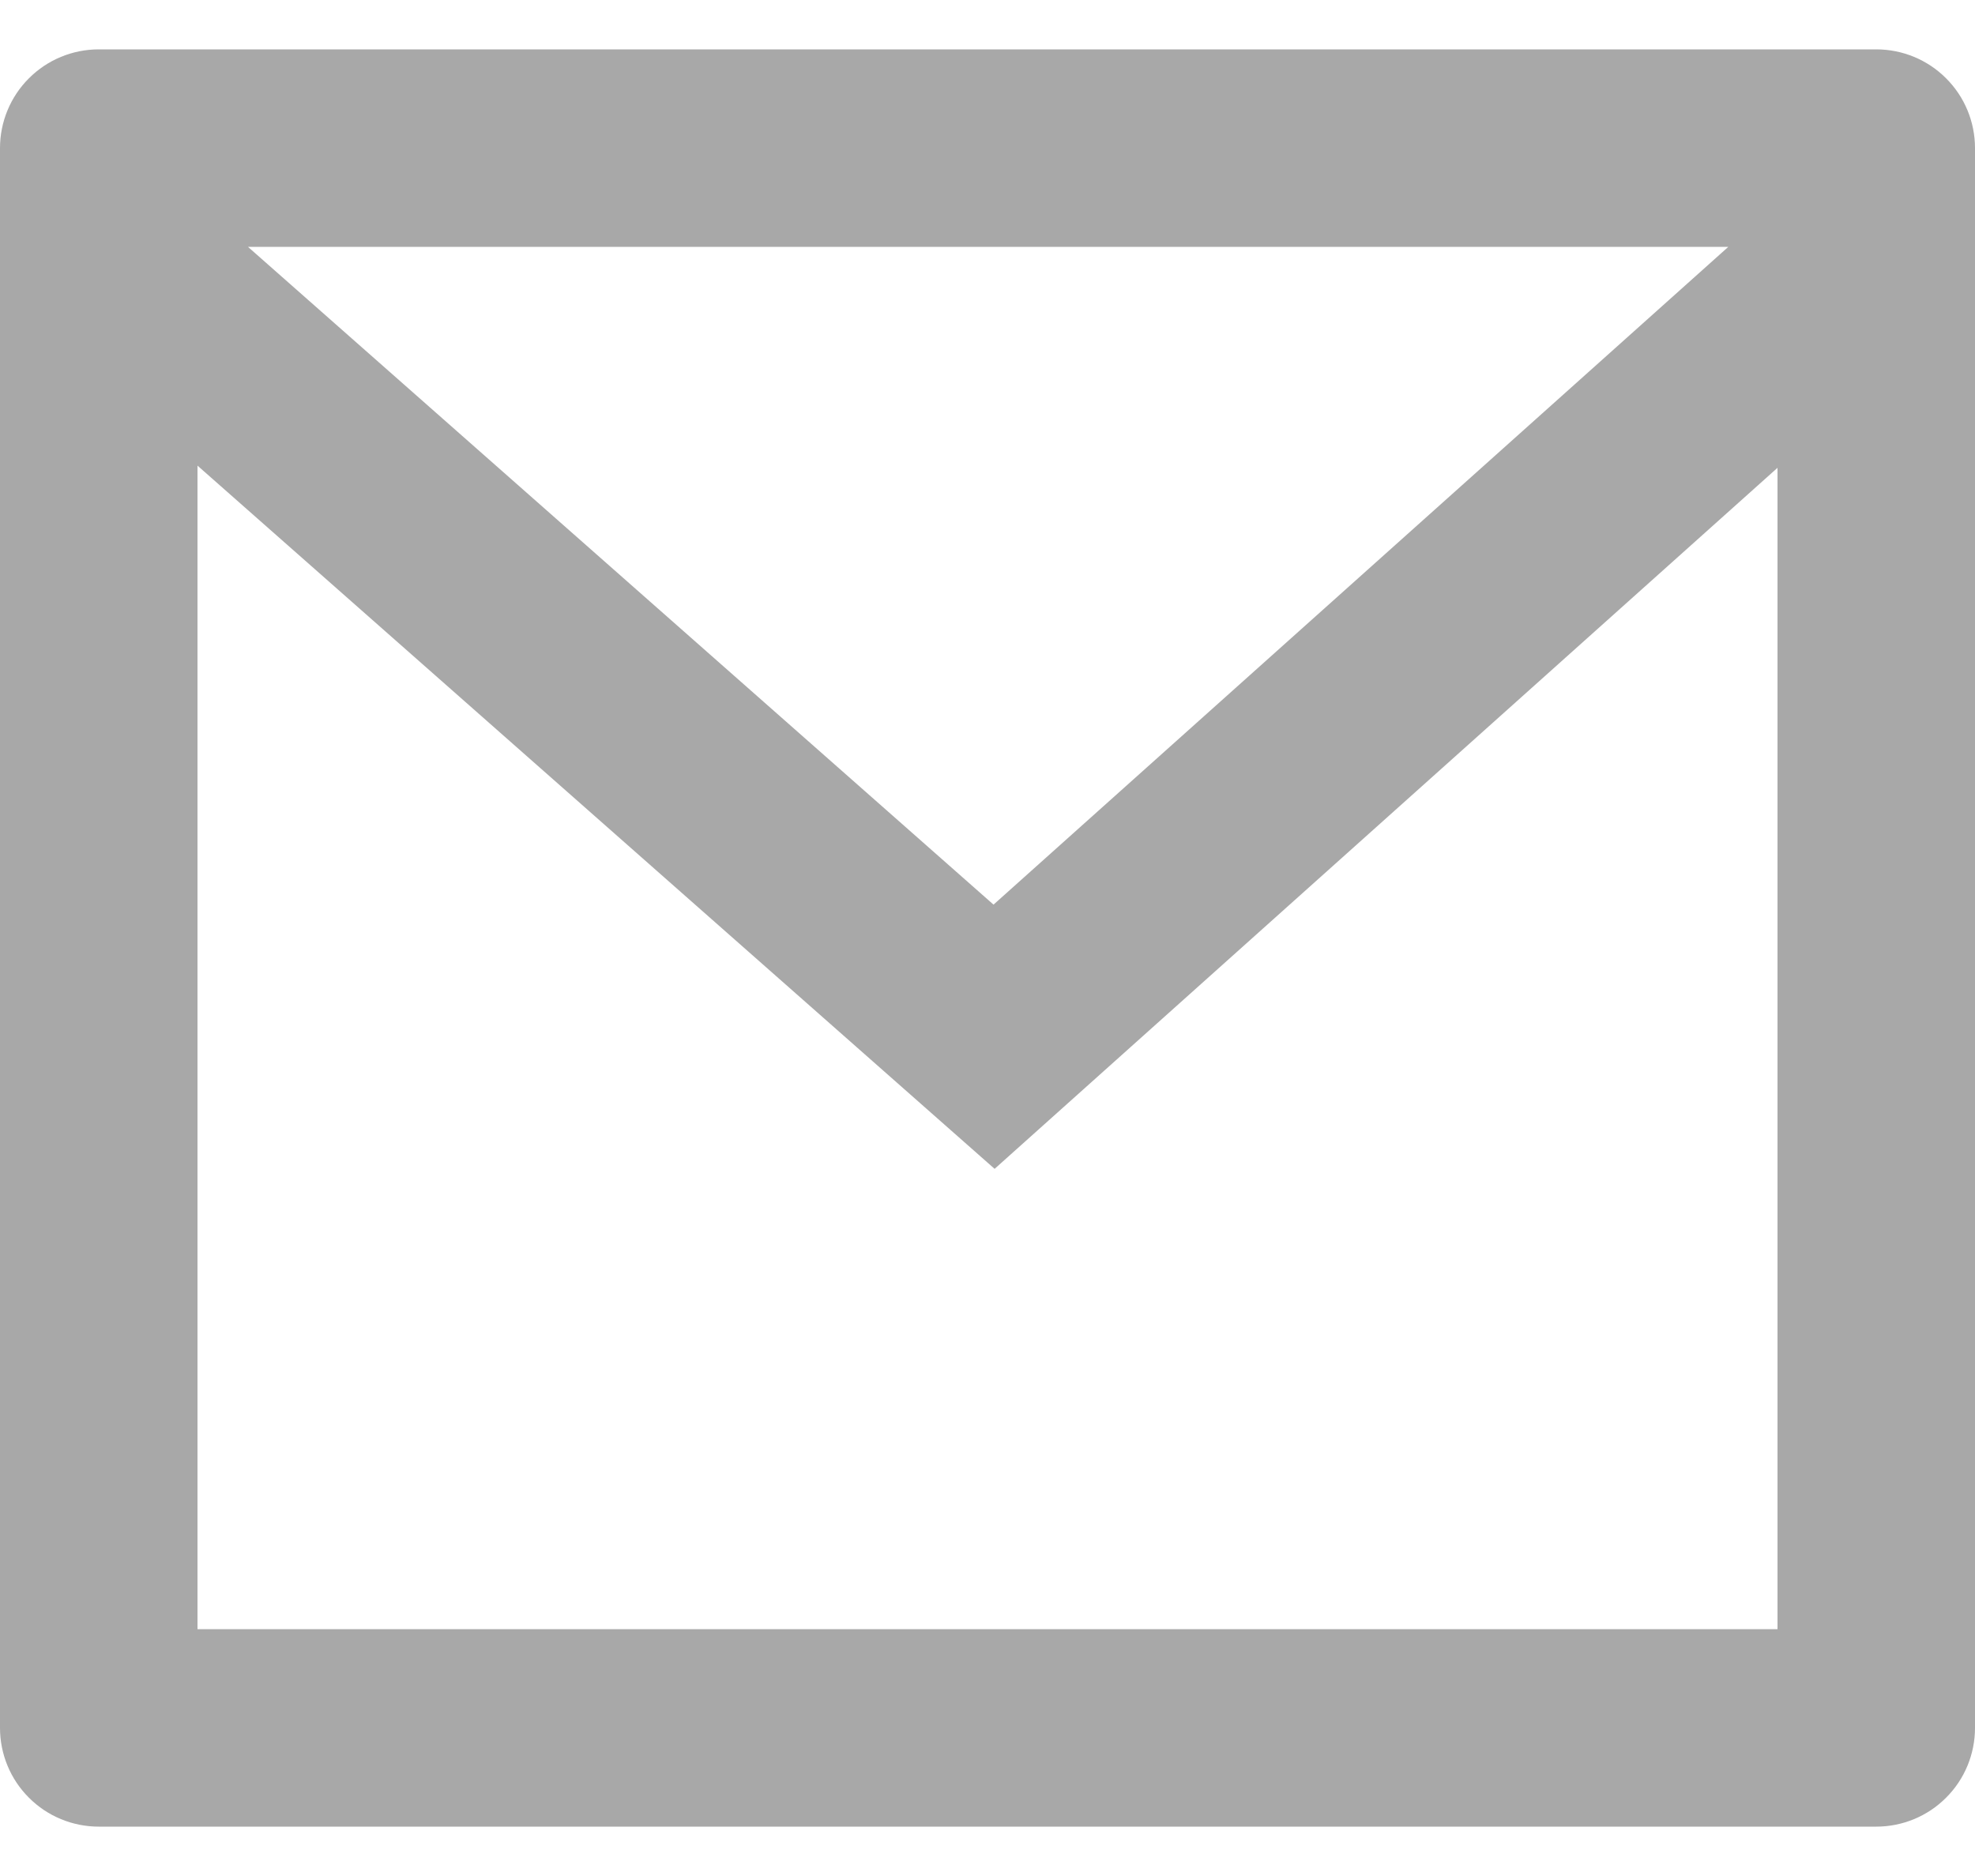
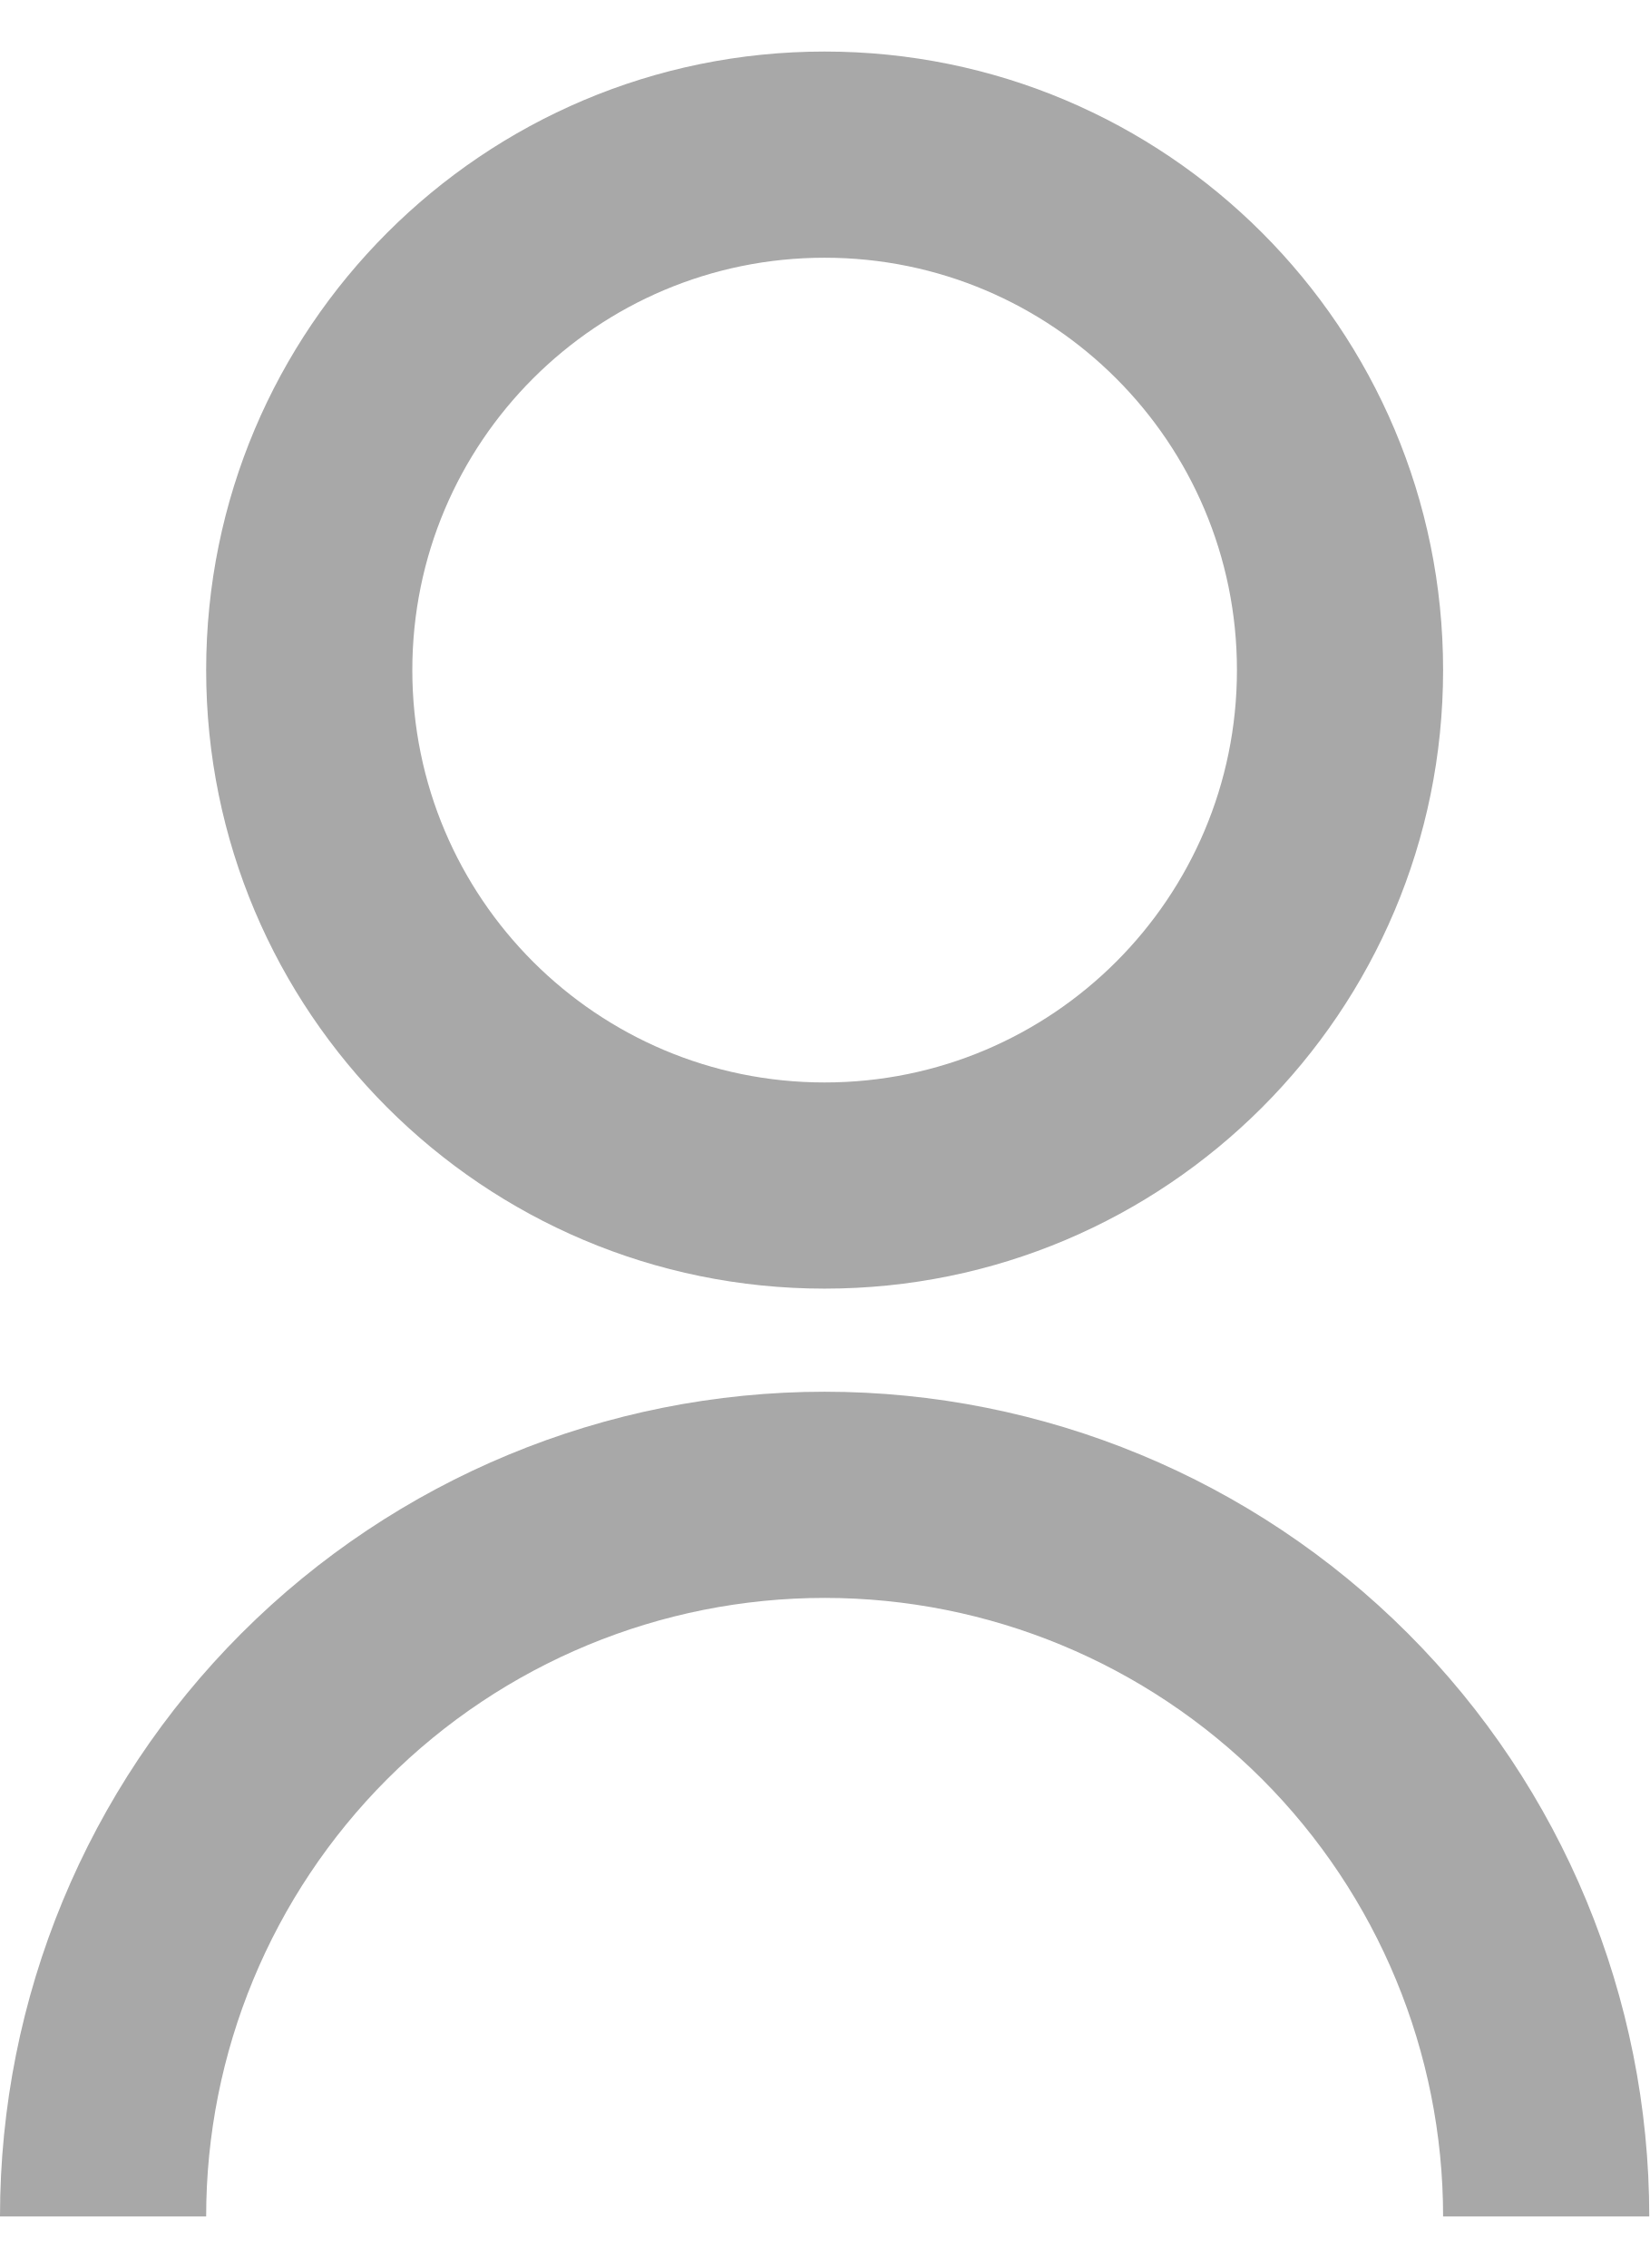
- <svg xmlns="http://www.w3.org/2000/svg" width="20" height="19" viewBox="0 0 20 19" fill="none">
-   <path d="M1 0.5H19C19.265 0.5 19.52 0.605 19.707 0.793C19.895 0.98 20 1.235 20 1.5V17.5C20 17.765 19.895 18.02 19.707 18.207C19.52 18.395 19.265 18.5 19 18.5H1C0.735 18.5 0.48 18.395 0.293 18.207C0.105 18.02 0 17.765 0 17.5V1.5C0 1.235 0.105 0.98 0.293 0.793C0.48 0.605 0.735 0.5 1 0.5ZM18 4.738L10.072 11.838L2 4.716V16.5H18V4.738ZM2.511 2.5L10.061 9.162L17.502 2.5H2.511Z" fill="#A8A8A8" />
+ <svg xmlns="http://www.w3.org/2000/svg" width="16" height="22" viewBox="0 0 16 22" fill="none">
+   <path d="M0 21.5C0 19.378 0.843 17.343 2.343 15.843C3.843 14.343 5.878 13.5 8 13.5C10.122 13.5 12.157 14.343 13.657 15.843C15.157 17.343 16 19.378 16 21.5H14C14 19.909 13.368 18.383 12.243 17.257C11.117 16.132 9.591 15.5 8 15.5C6.409 15.5 4.883 16.132 3.757 17.257C2.632 18.383 2 19.909 2 21.5H0ZM8 12.5C4.685 12.5 2 9.815 2 6.5C2 3.185 4.685 0.5 8 0.5C11.315 0.5 14 3.185 14 6.5C14 9.815 11.315 12.5 8 12.5ZM8 10.5C10.21 10.5 12 8.71 12 6.5C12 4.29 10.21 2.5 8 2.5C5.79 2.5 4 4.29 4 6.5C4 8.71 5.79 10.5 8 10.5Z" fill="#A8A8A8" />
</svg>
